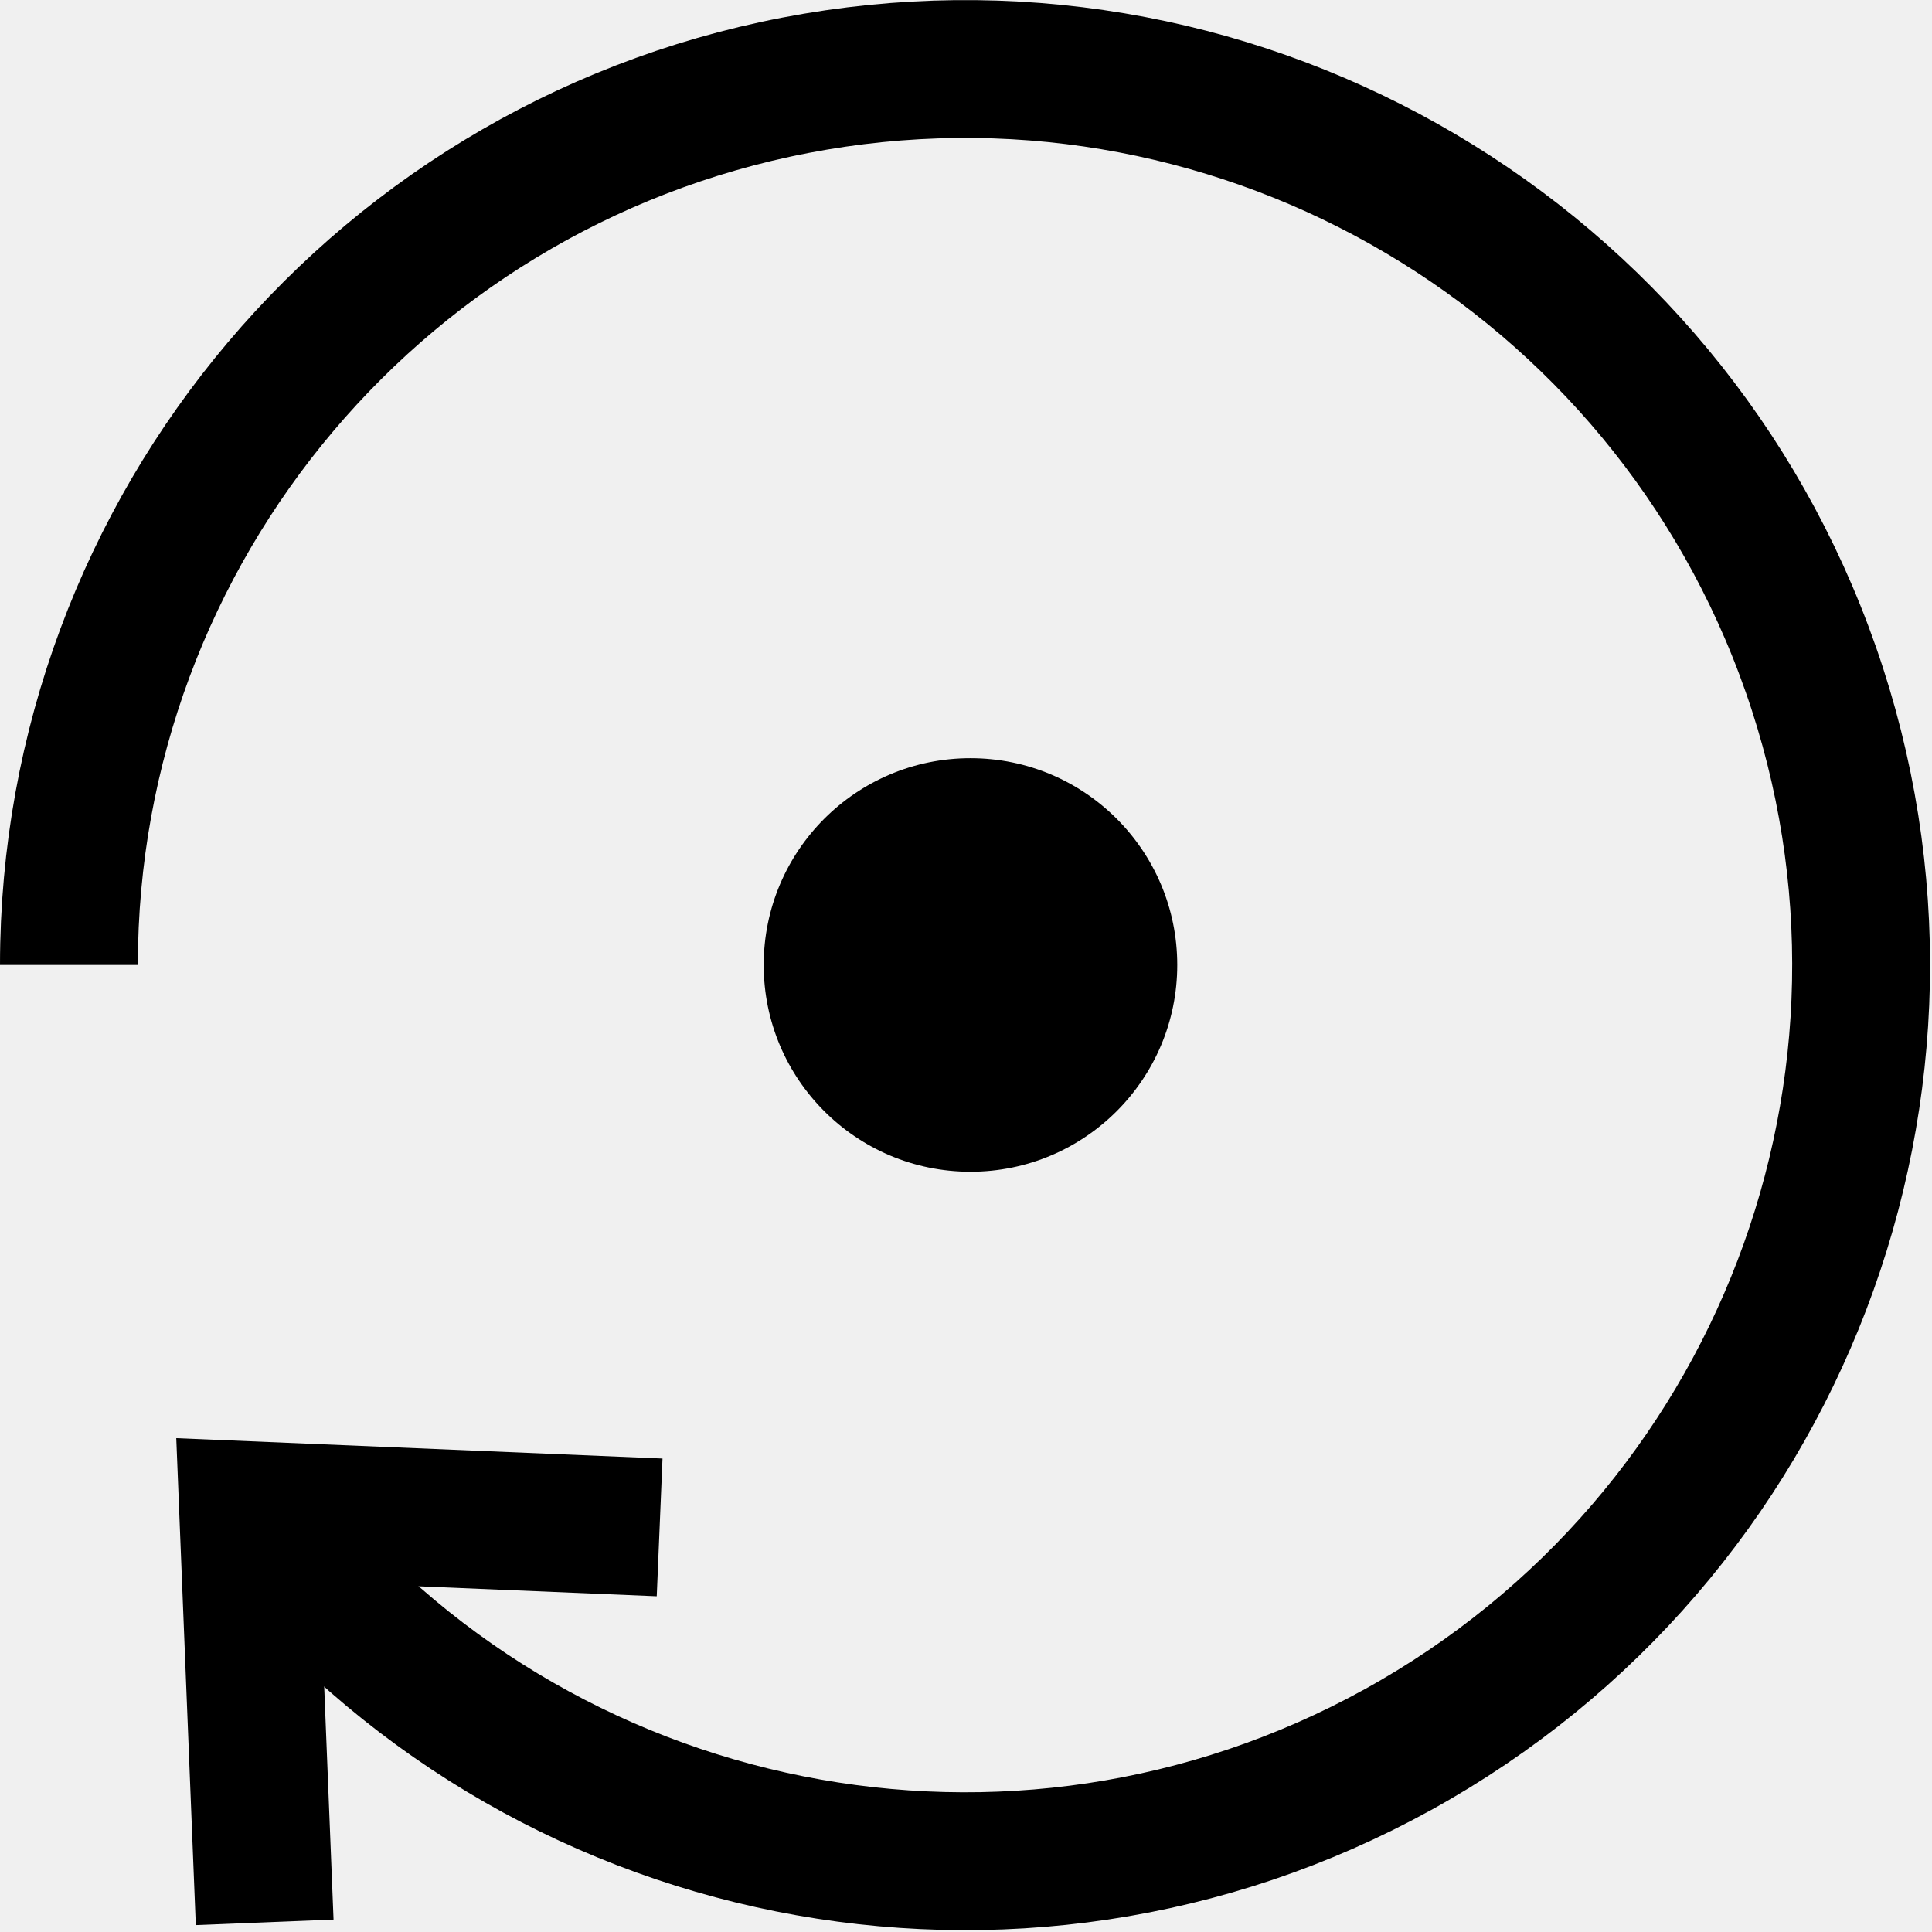
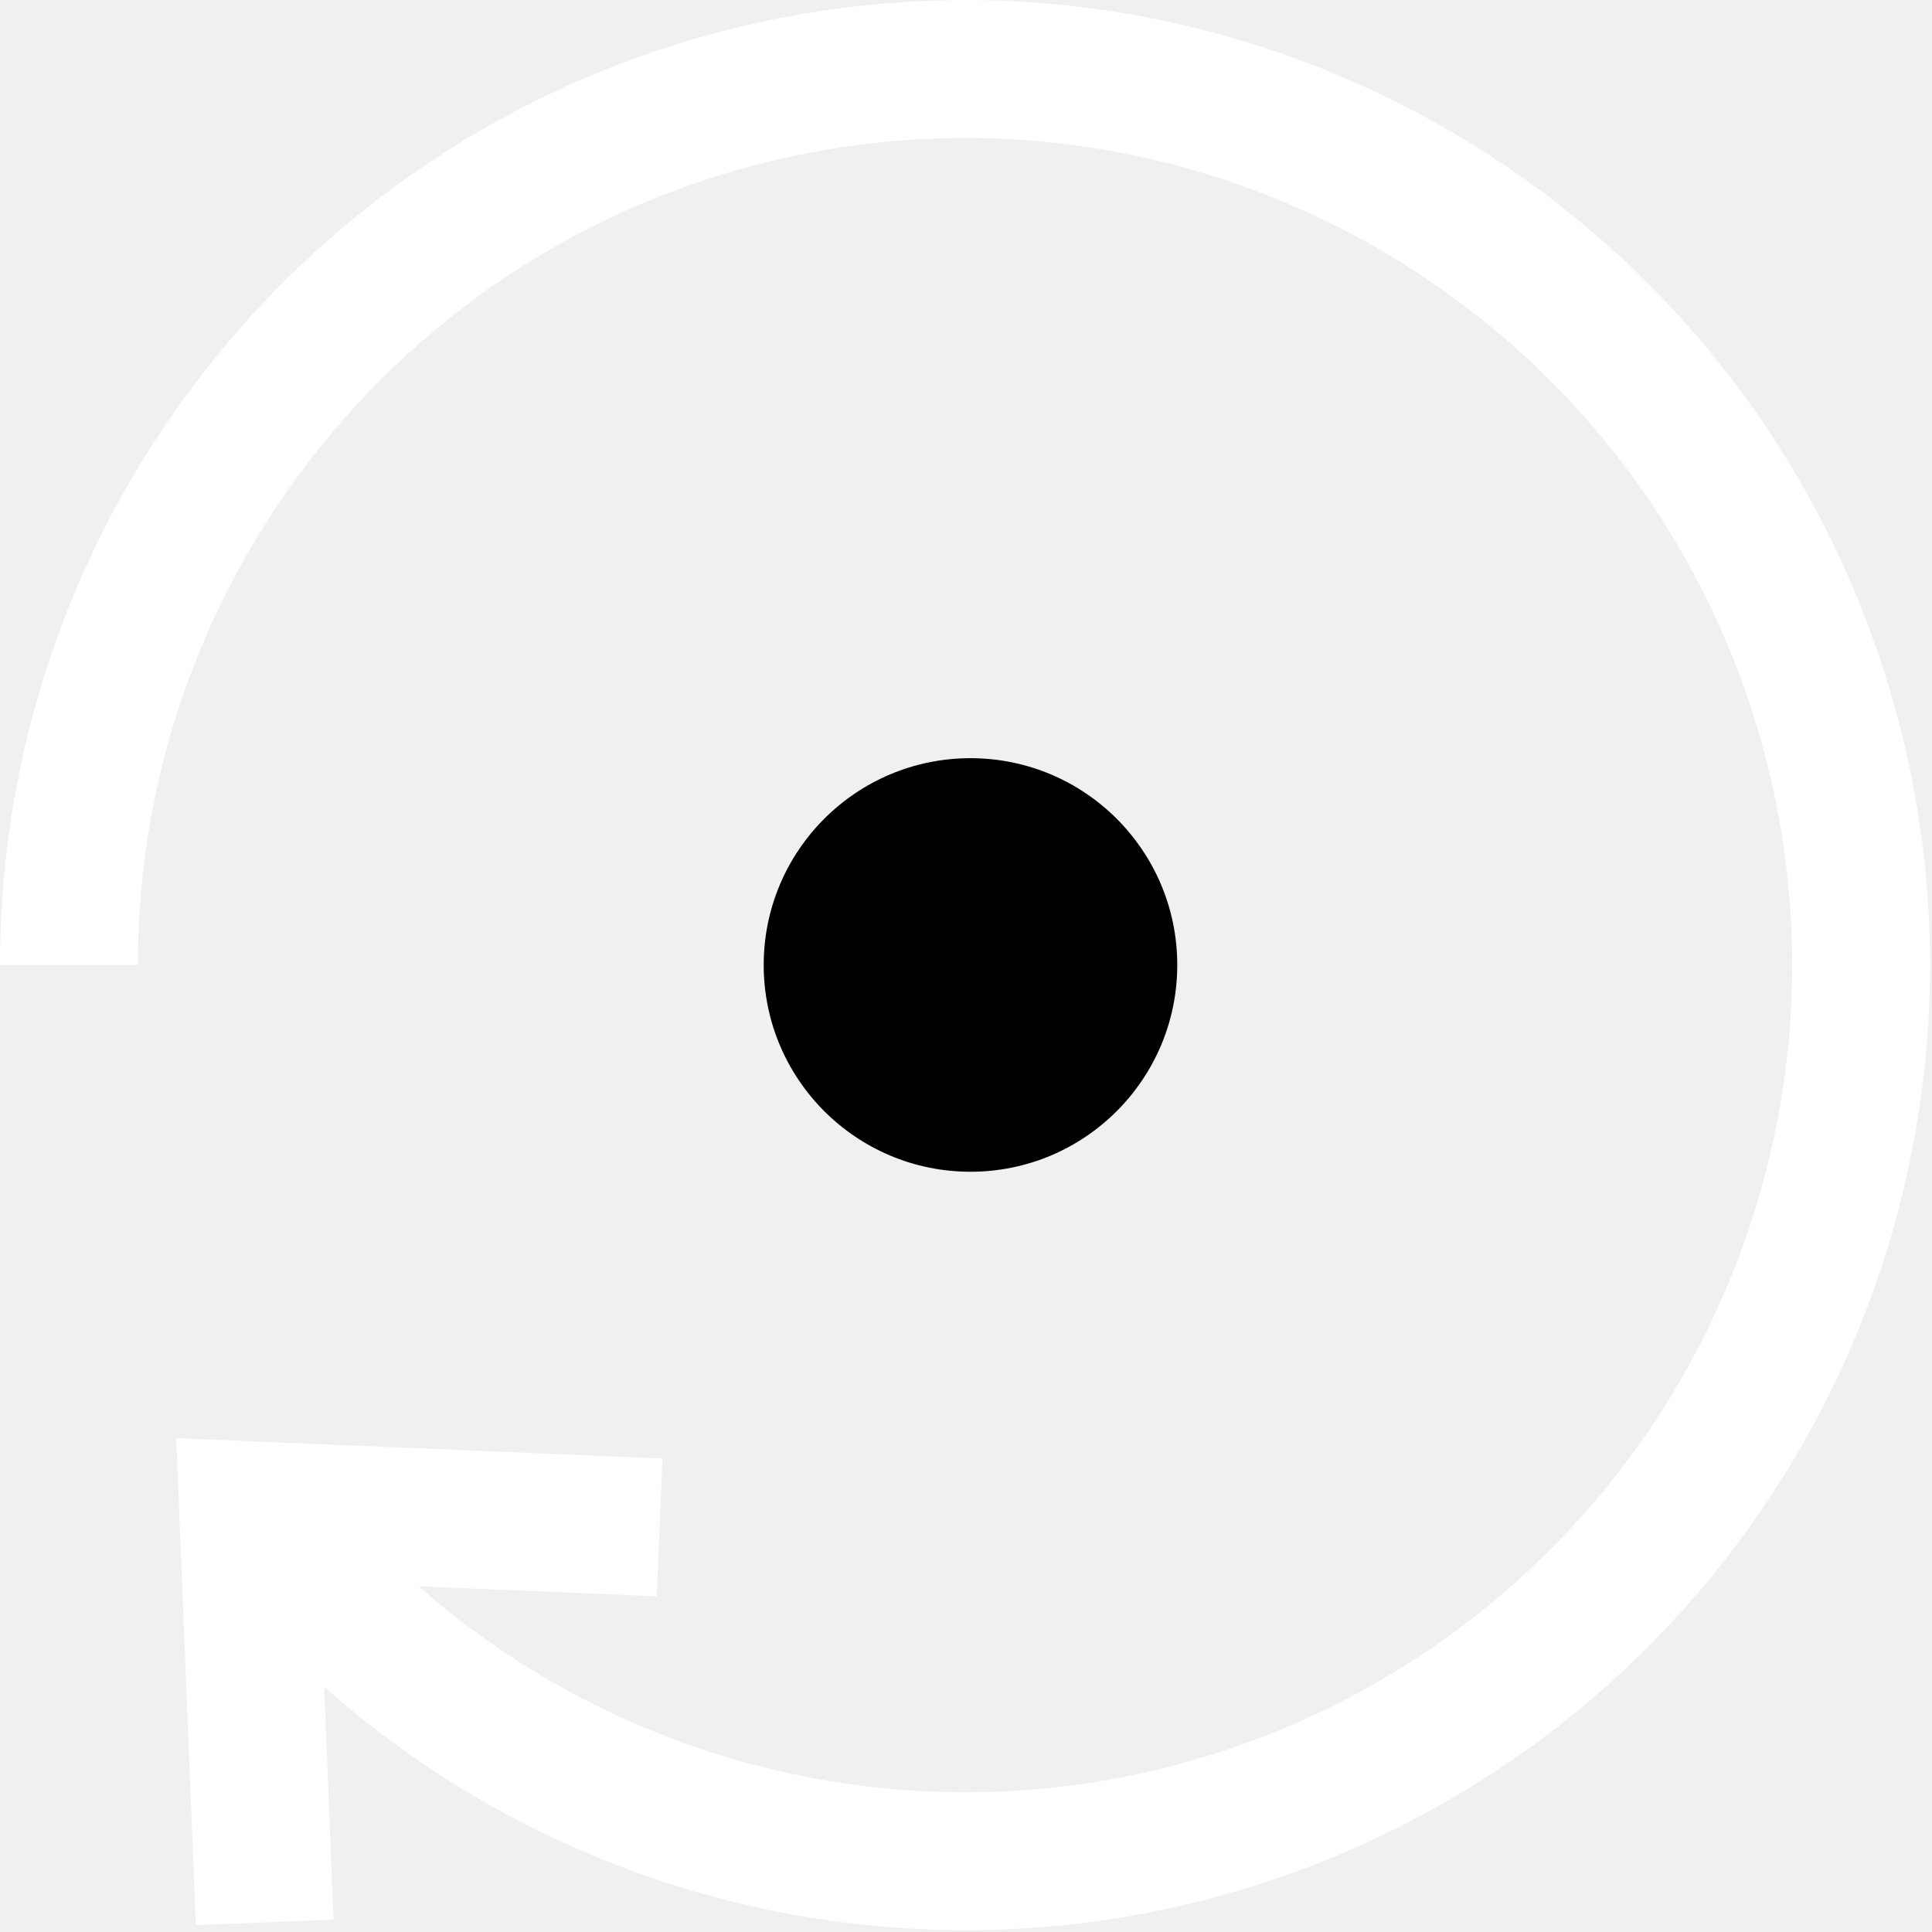
<svg xmlns="http://www.w3.org/2000/svg" viewBox="0 0 28.03 28.03">
  <defs>
-     <style>.cls-1{fill:none;stroke:#000;stroke-miterlimit:10;stroke-width:2px;}</style>
+     <style>.cls-1{fill:none;stroke:#fff;stroke-miterlimit:10;stroke-width:2px;}</style>
  </defs>
  <g id="Calque_2" data-name="Calque 2">
    <g id="Calque_1-2" data-name="Calque 1">
      <path class="cls-1" d="M1,14a13,13,0,1,1,2.83,8.1" />
      <polyline class="cls-1" points="9.57 22.16 3.6 21.91 3.84 27.89" />
      <circle cx="14.08" cy="14" r="3" />
    </g>
  </g>
</svg>
